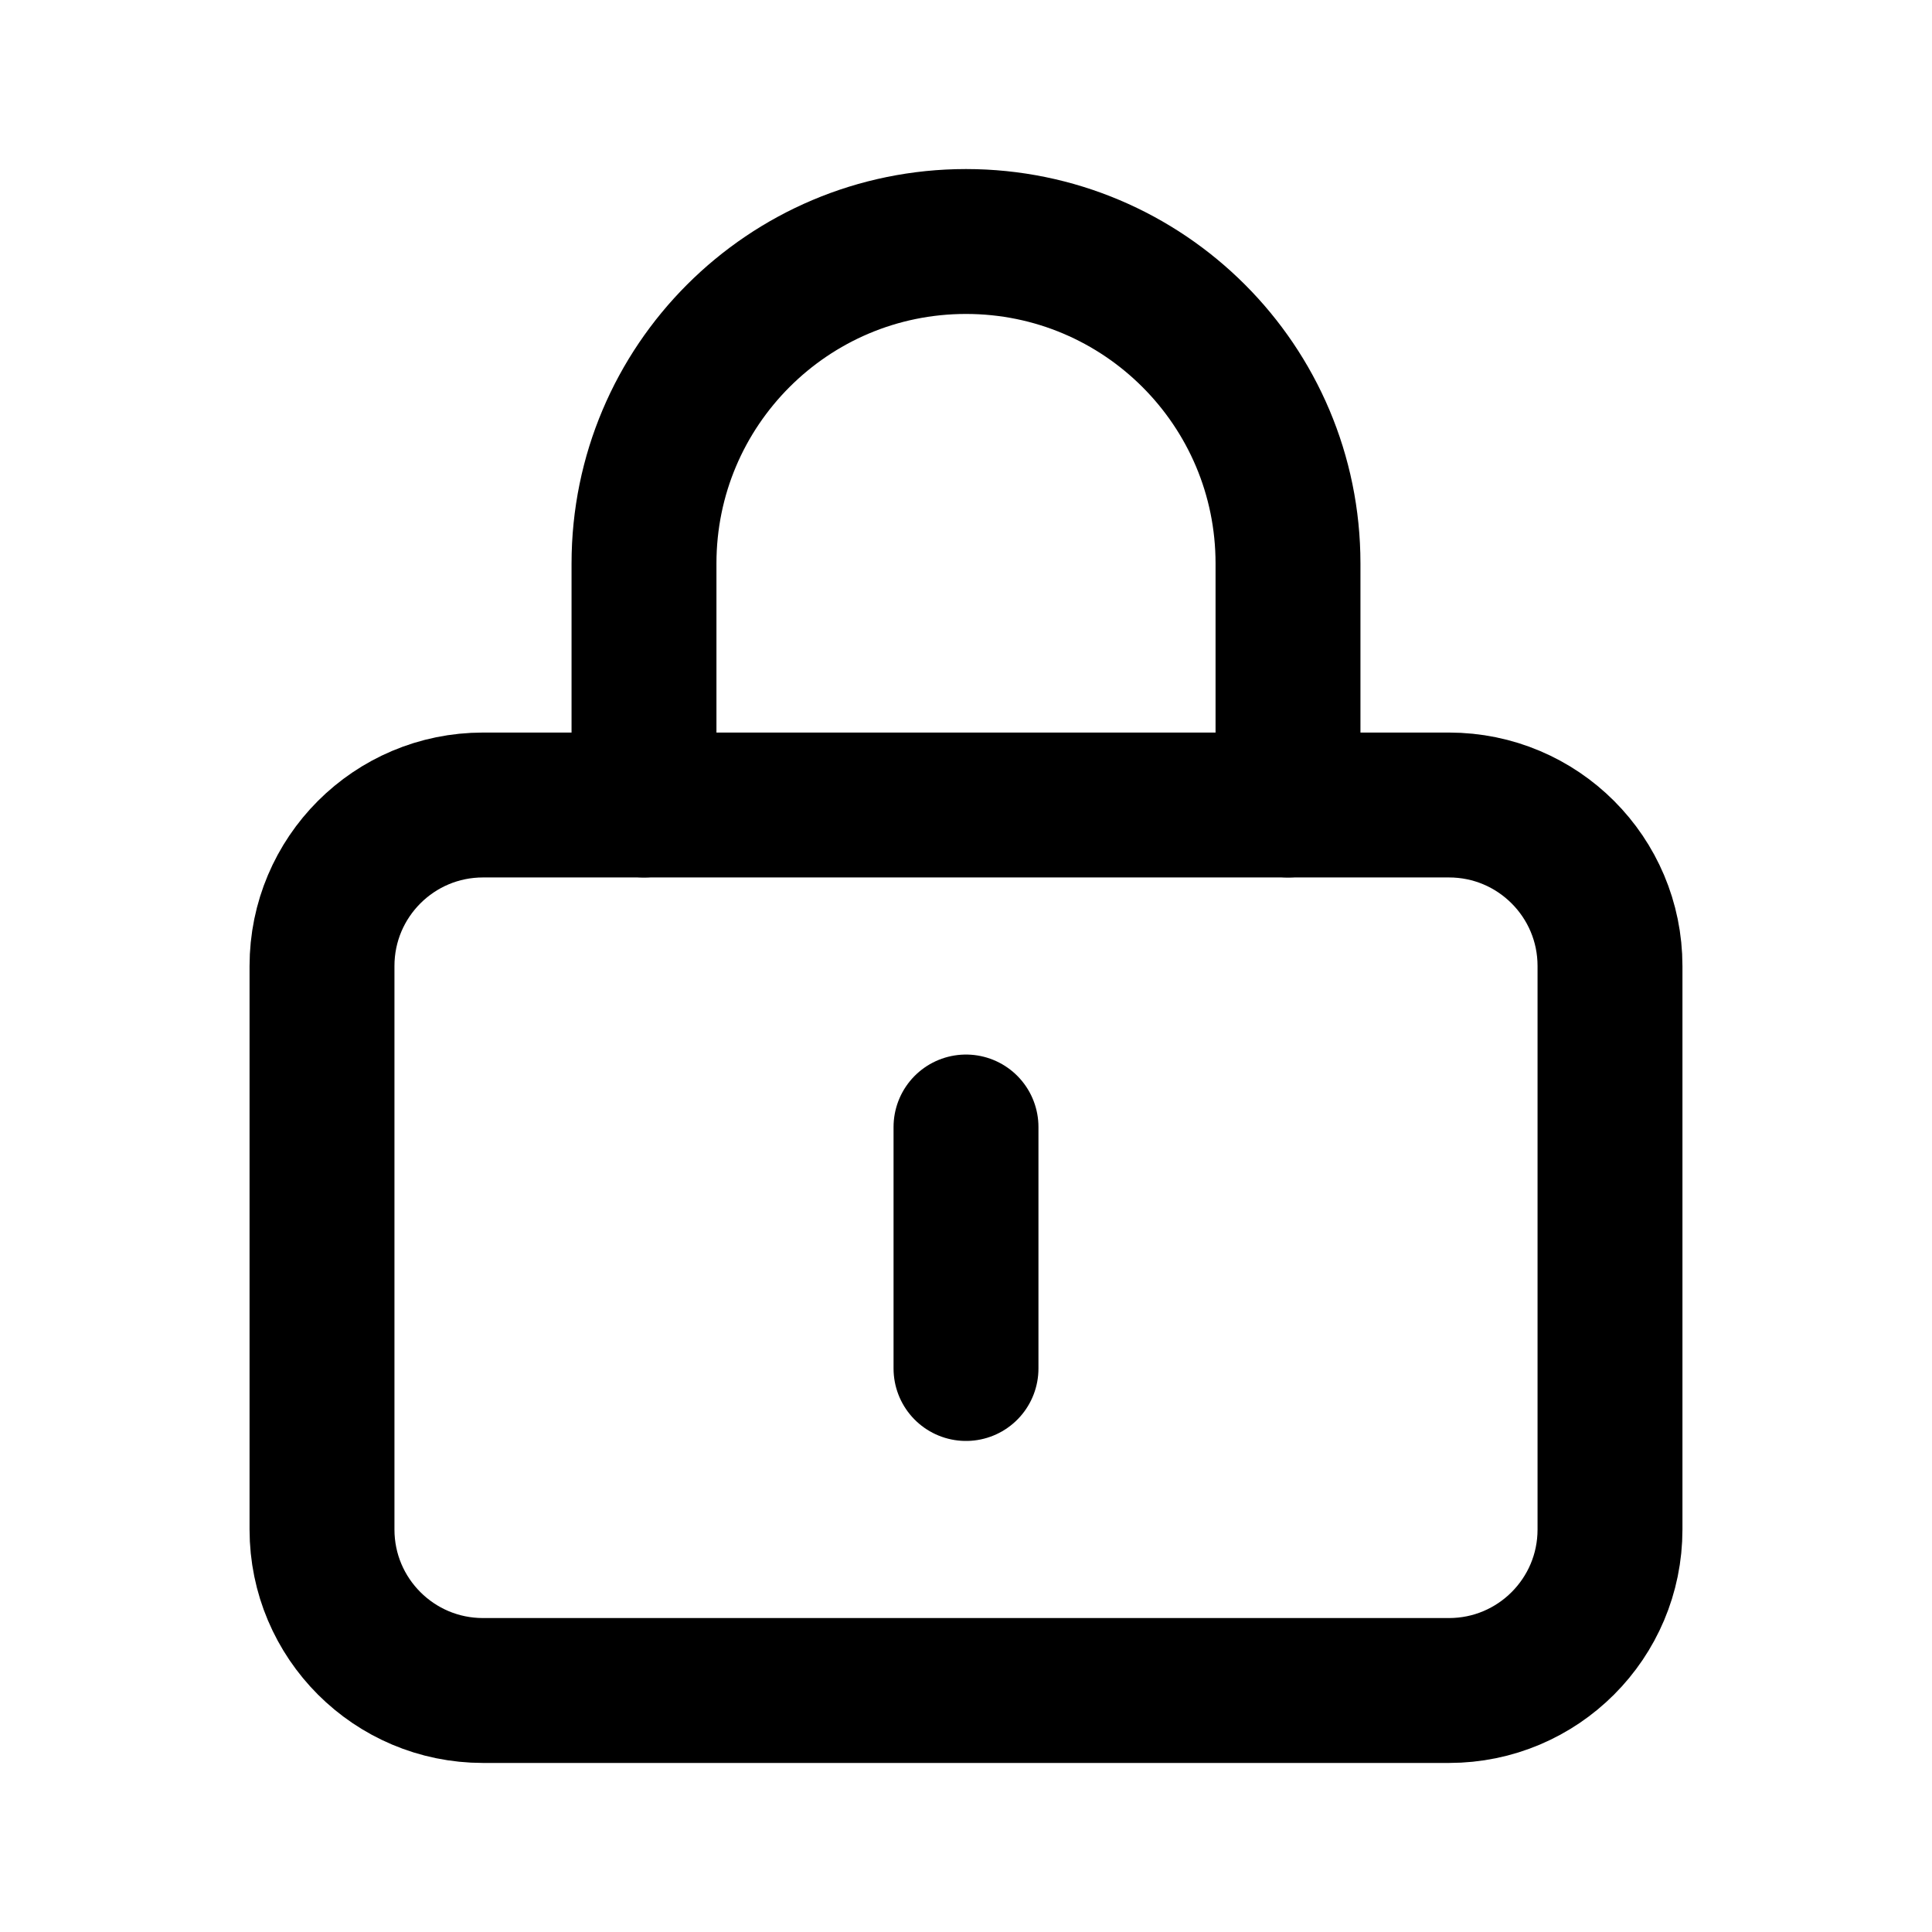
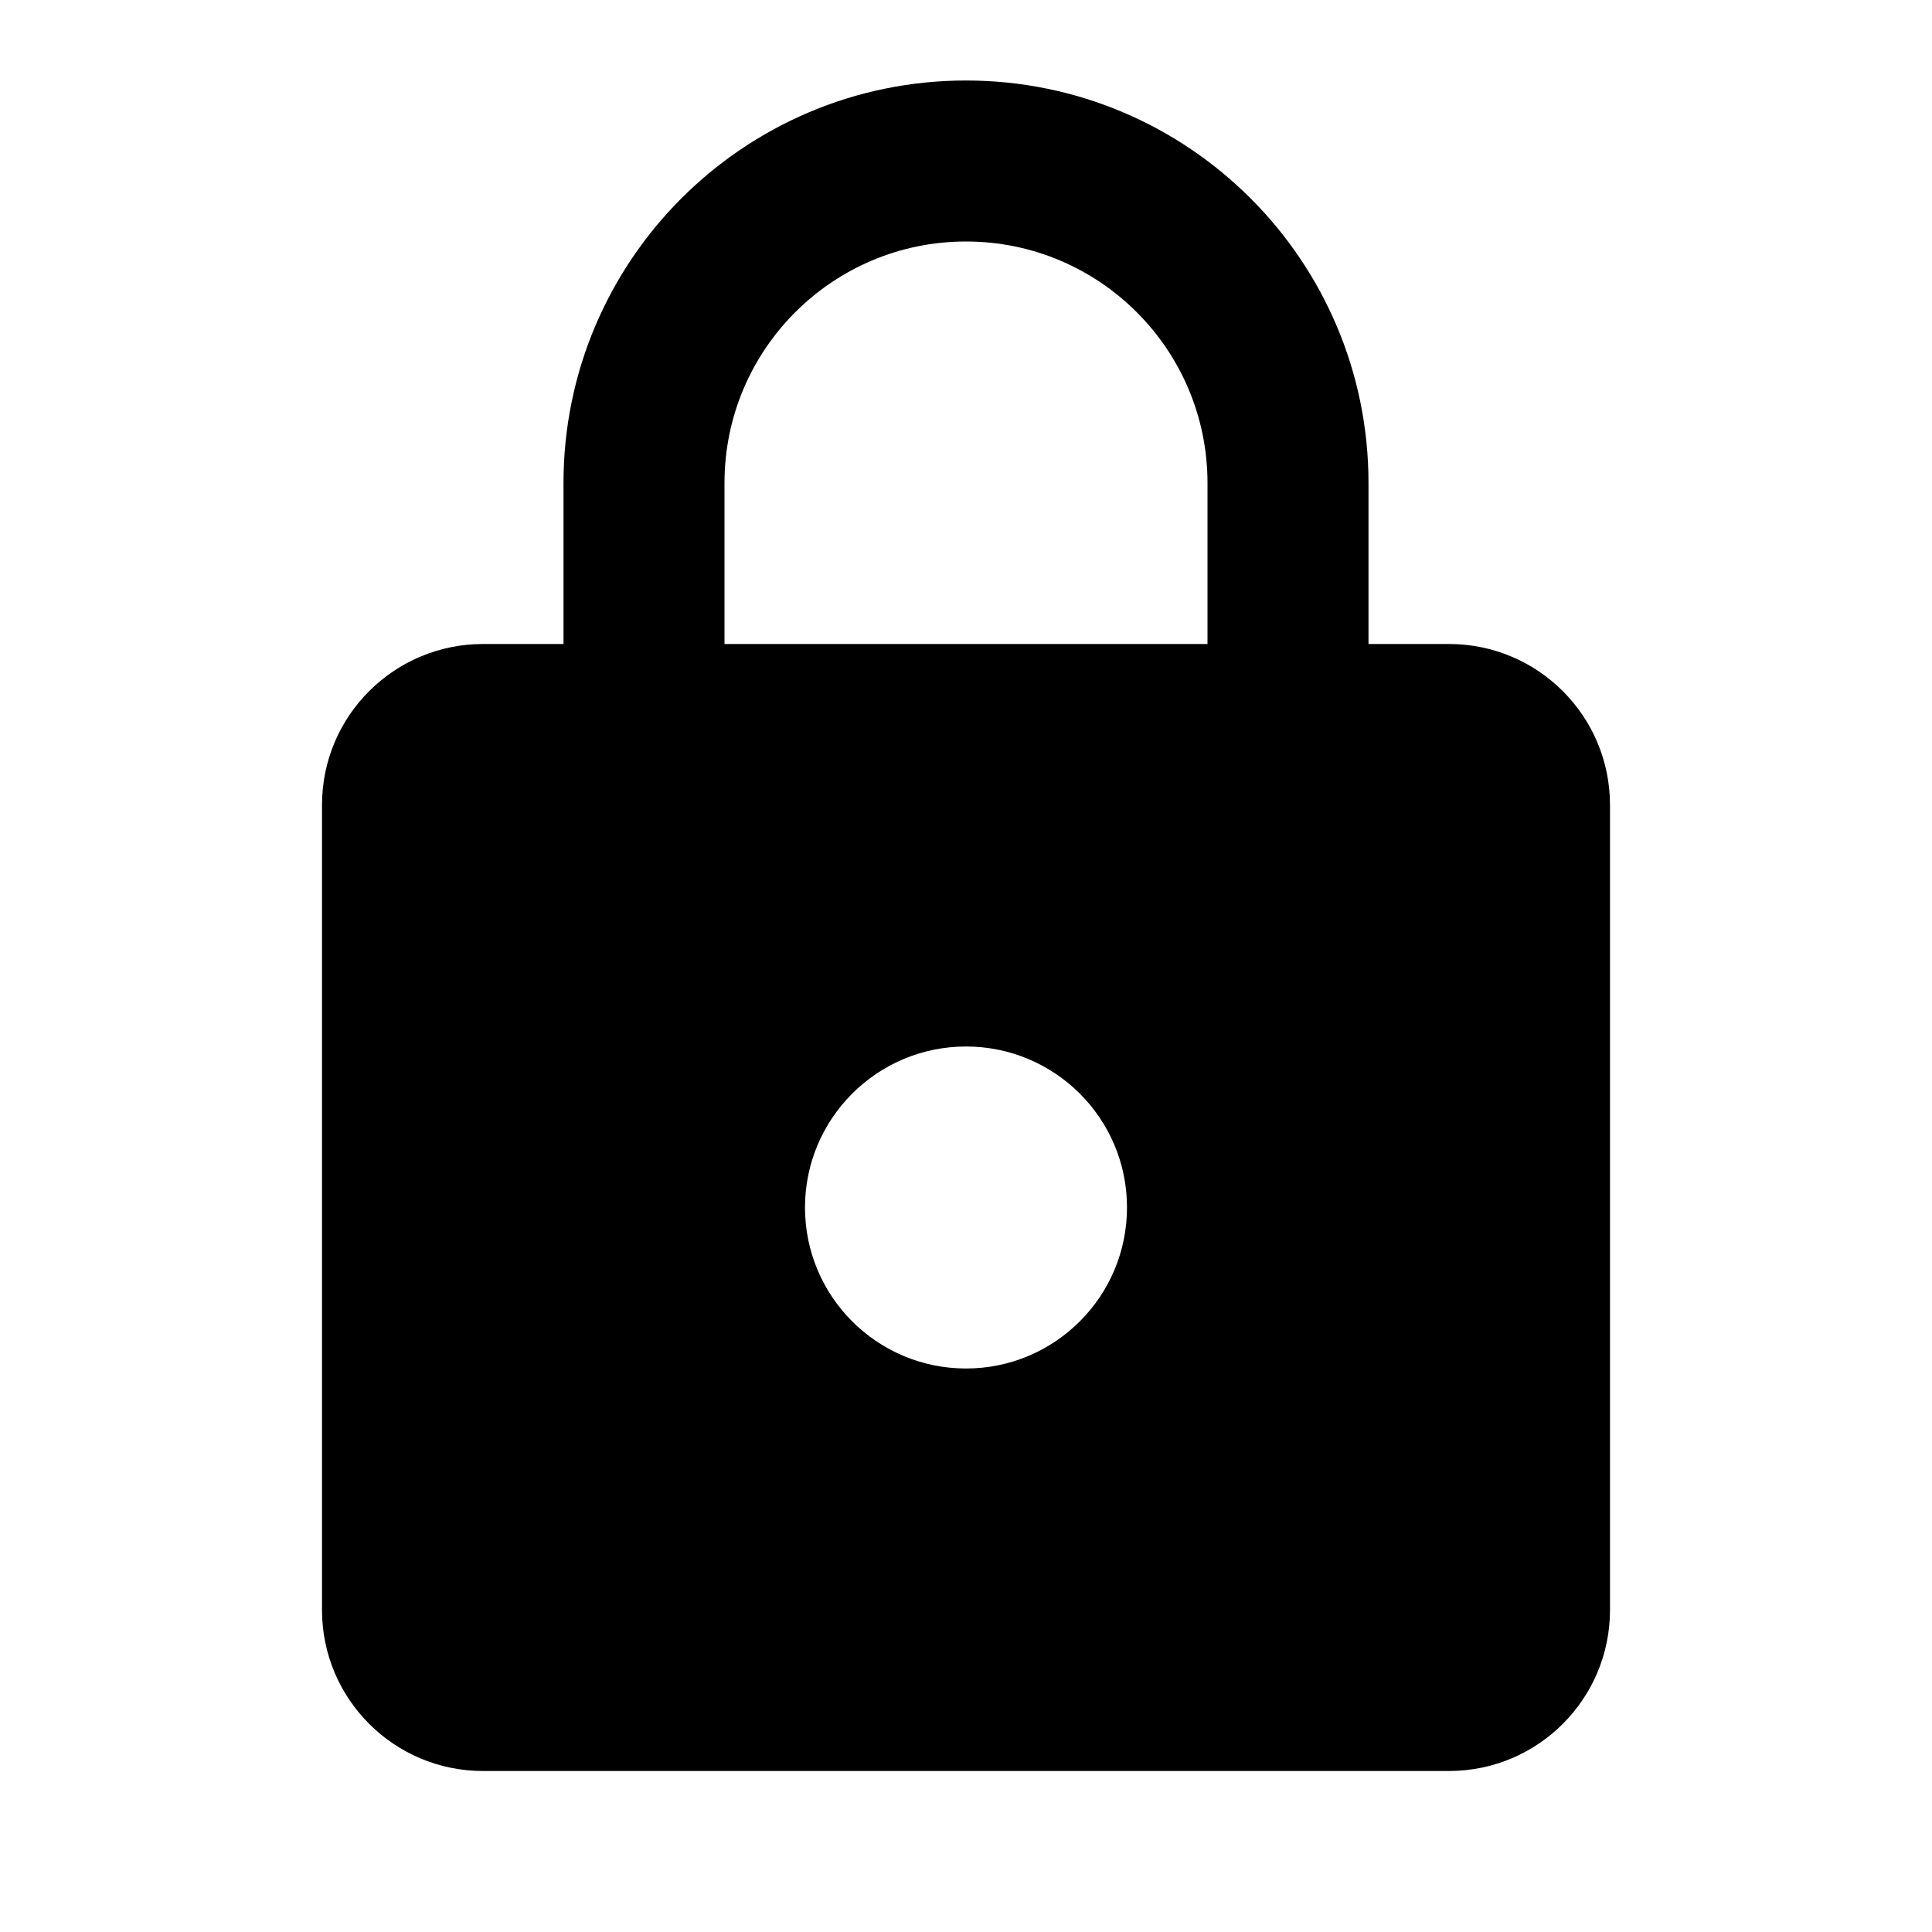
- <svg xmlns="http://www.w3.org/2000/svg" viewBox="0 0 24 24">
-   <g fill="none" stroke="#000" stroke-linecap="round" stroke-linejoin="round" stroke-width="1.8">
-     <rect x="4" y="10" width="16" height="11" rx="2" />
-     <path d="M8 10V7a4 4 0 0 1 8 0v3m-4 4v3" />
-     <circle cx="12" cy="14" r=".8" fill="#000" stroke="none" />
-   </g>
+ <svg xmlns="http://www.w3.org/2000/svg" id="mdi-lock" viewBox="0 0 24 24">
+   <path d="M12,17A2,2 0 0,0 14,15C14,13.89 13.1,13 12,13A2,2 0 0,0 10,15A2,2 0 0,0 12,17M18,8A2,2 0 0,1 20,10V20A2,2 0 0,1 18,22H6A2,2 0 0,1 4,20V10C4,8.89 4.9,8 6,8H7V6A5,5 0 0,1 12,1A5,5 0 0,1 17,6V8H18M12,3A3,3 0 0,0 9,6V8H15V6A3,3 0 0,0 12,3Z" />
</svg>
